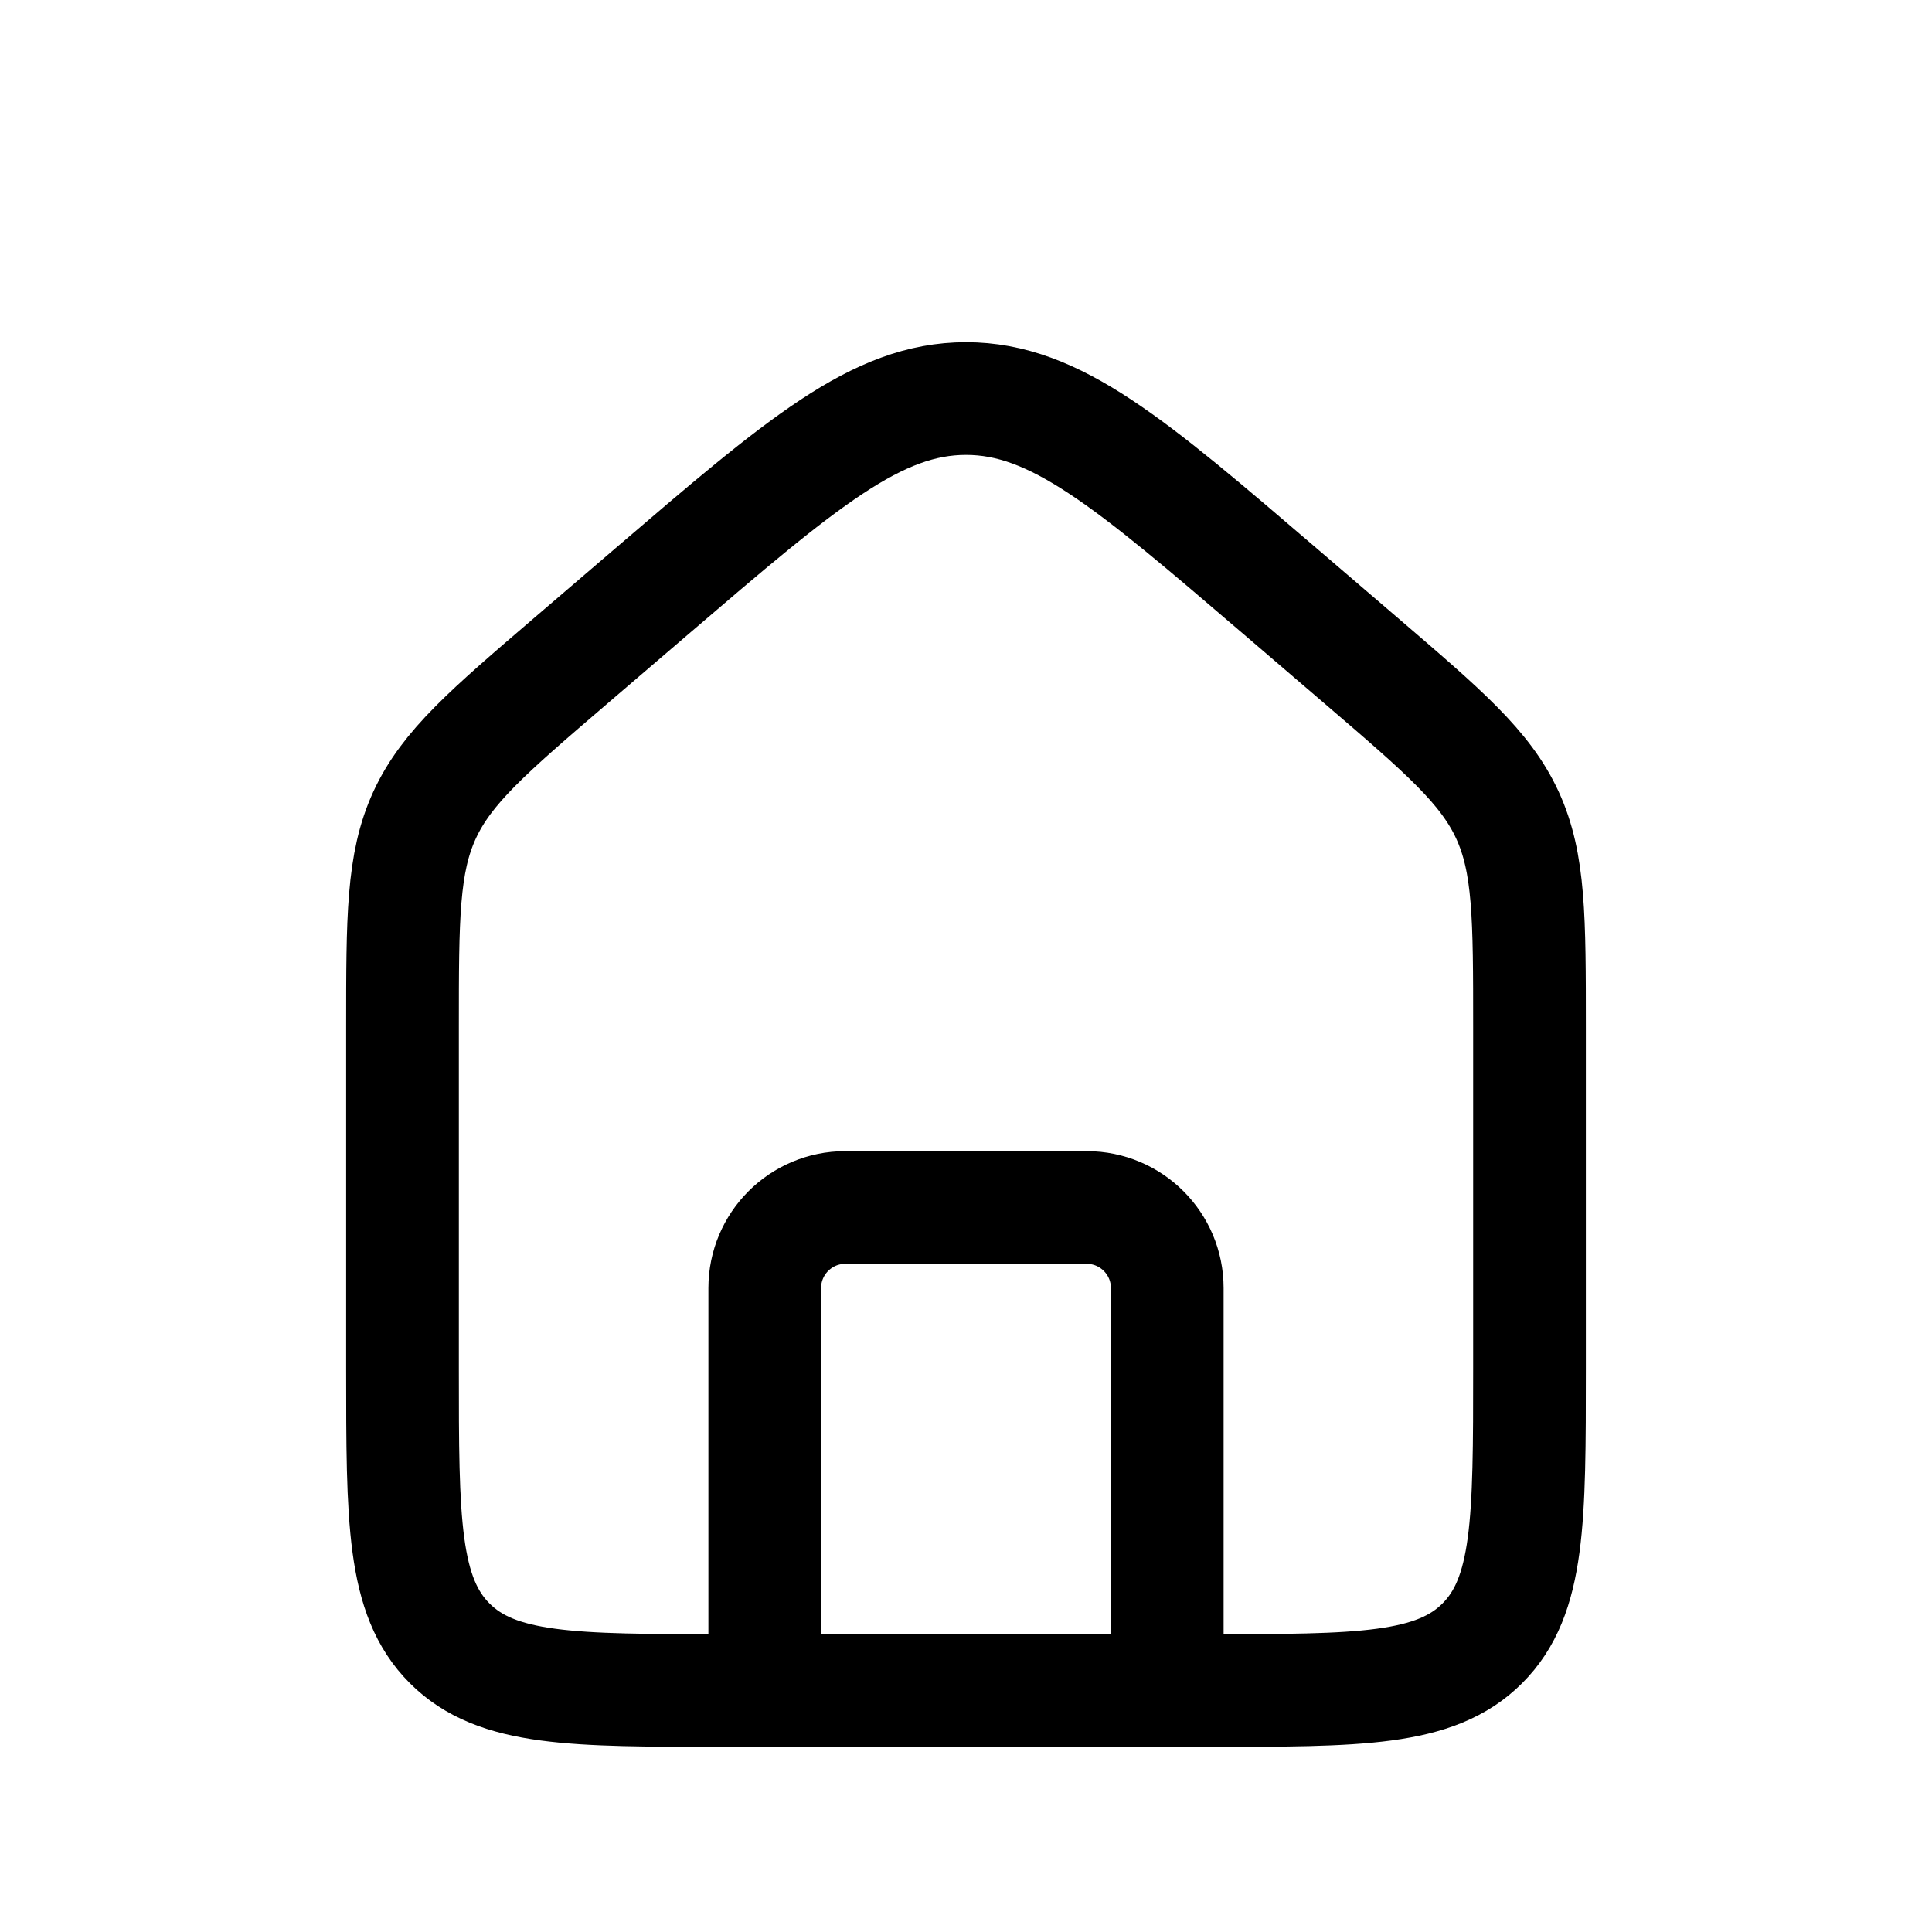
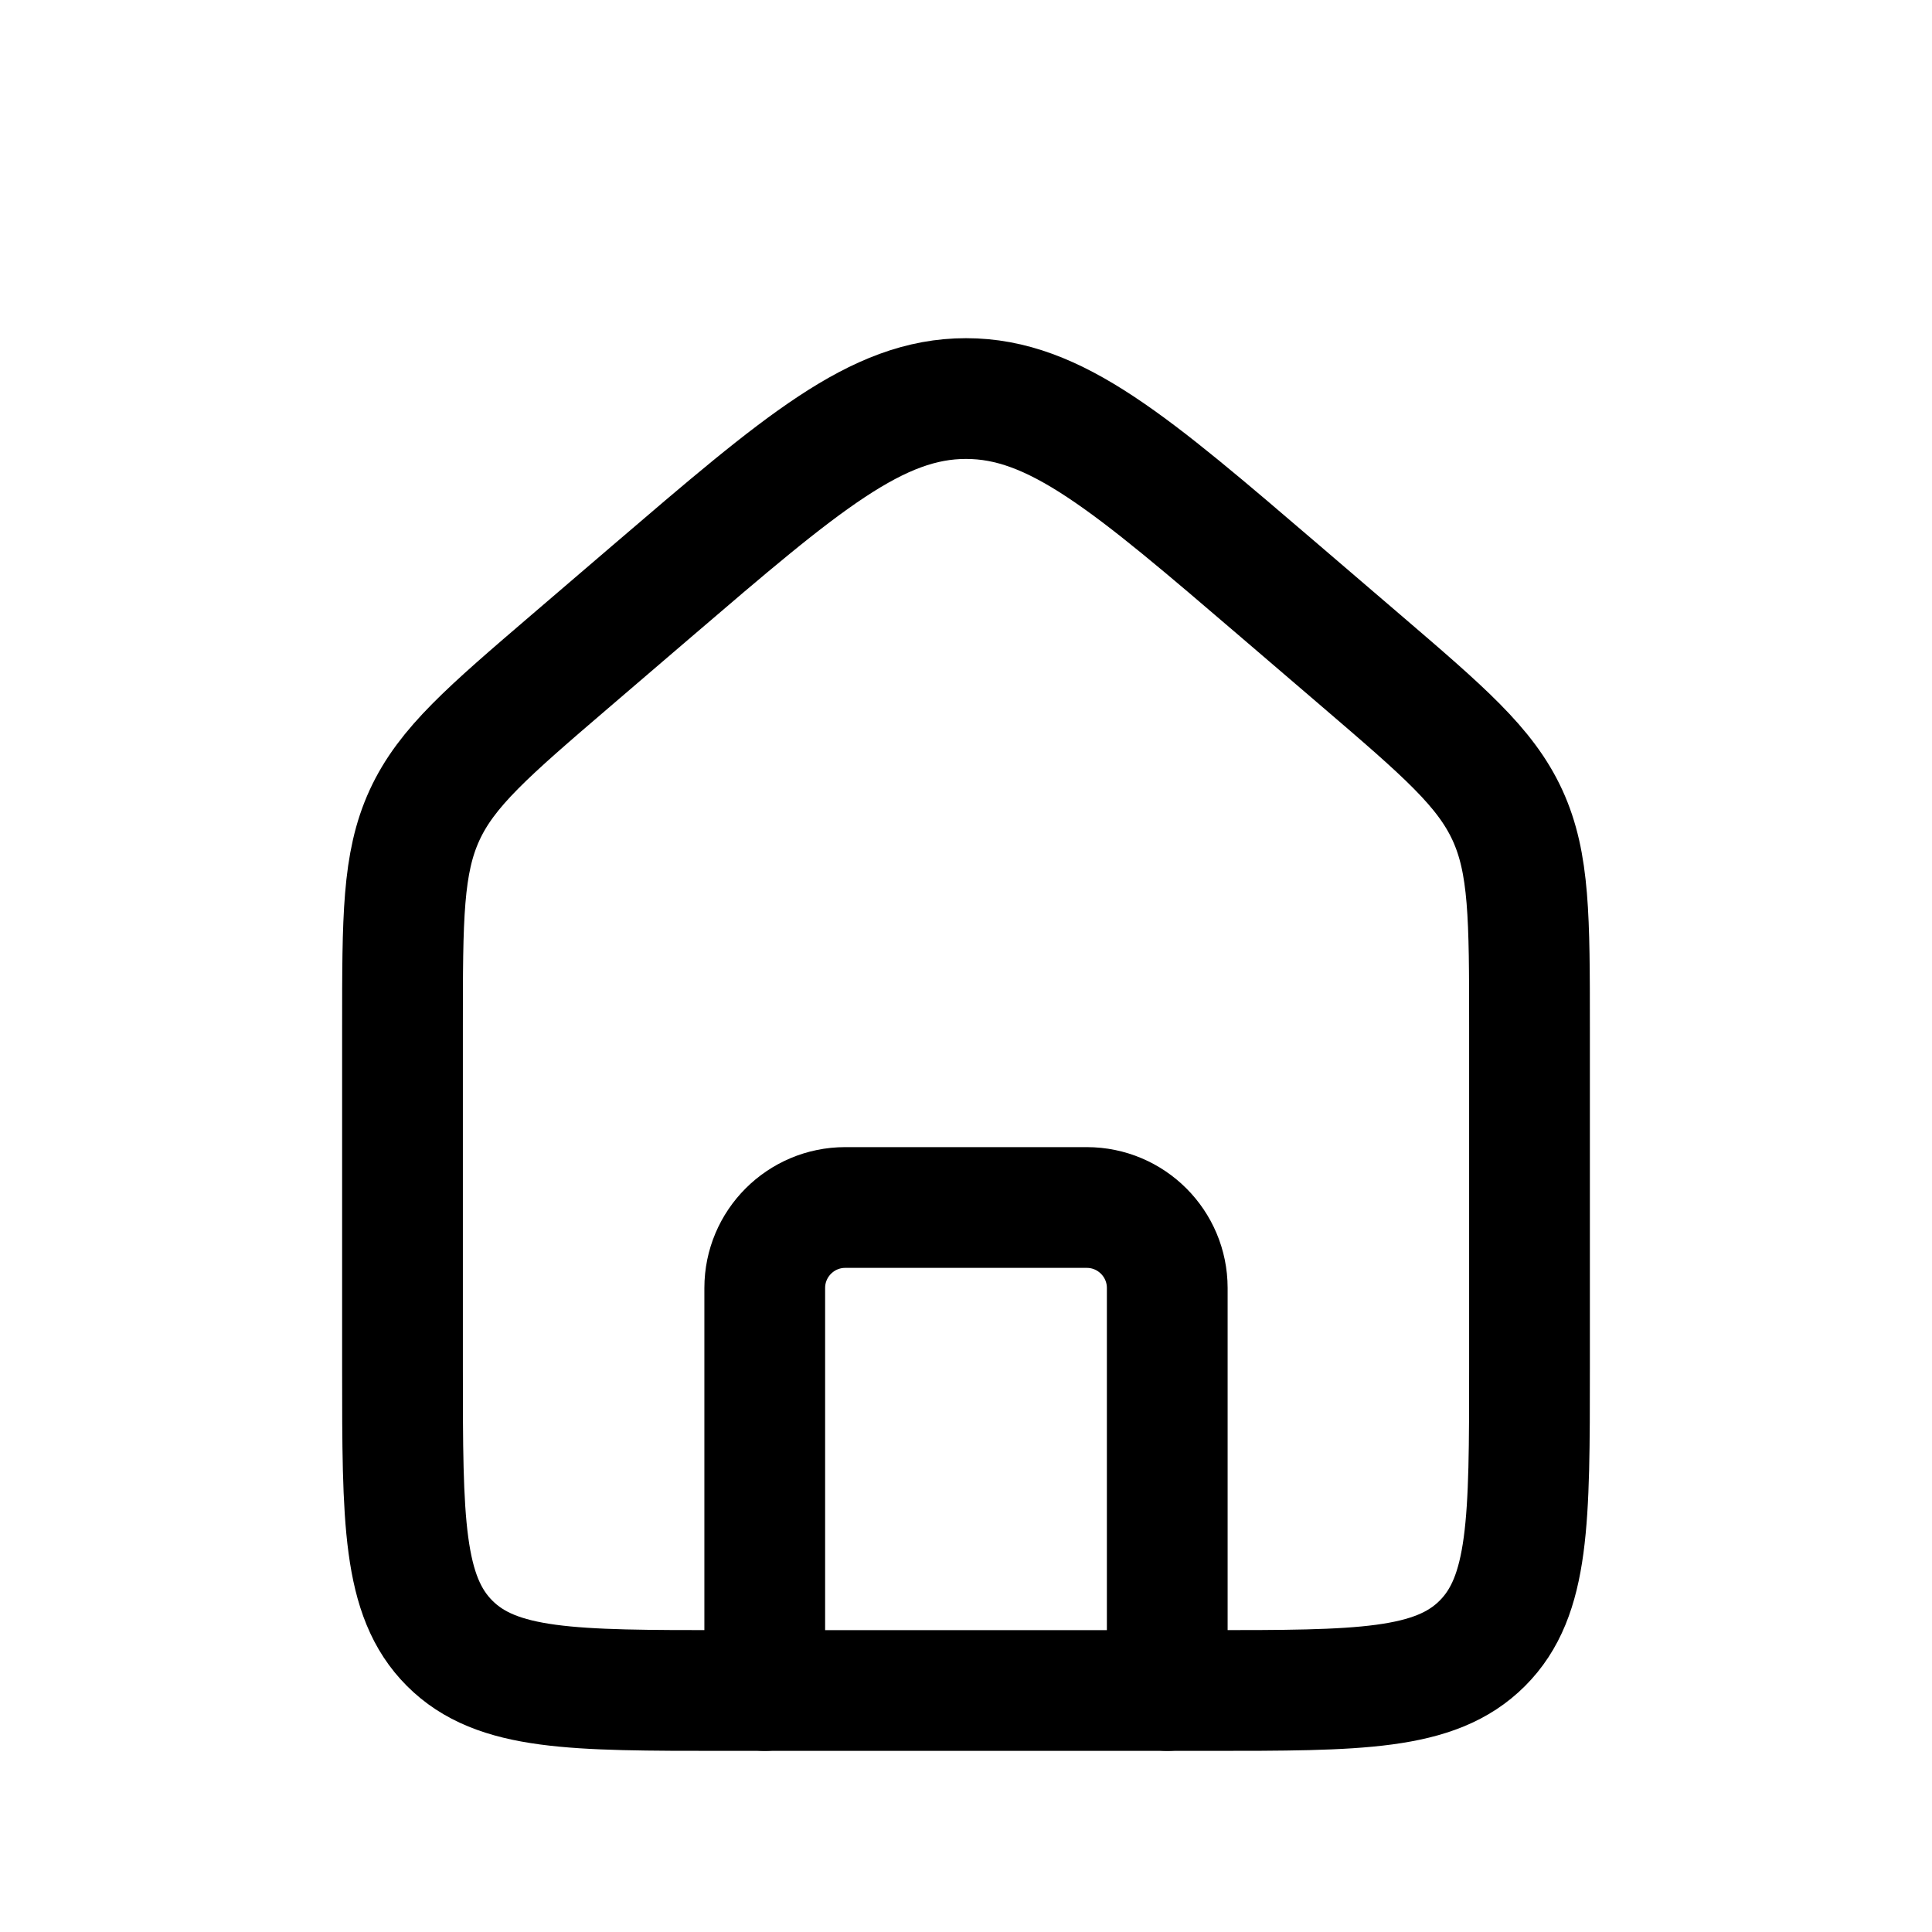
<svg xmlns="http://www.w3.org/2000/svg" width="24" height="24" viewBox="0 0 24 24" fill="none">
-   <path d="M5 12.76C5 11.402 5 10.723 5.274 10.126C5.549 9.529 6.064 9.088 7.095 8.204L8.095 7.347C9.959 5.75 10.89 4.951 12 4.951C13.11 4.951 14.041 5.75 15.905 7.347L16.905 8.204C17.936 9.088 18.451 9.529 18.726 10.126C19 10.723 19 11.402 19 12.76V17C19 18.886 19 19.828 18.414 20.414C17.828 21 16.886 21 15 21H9C7.114 21 6.172 21 5.586 20.414C5 19.828 5 18.886 5 17V12.76Z" stroke="currentColor" stroke-width="1.4" />
-   <path d="M14.5 21V16C14.5 15.448 14.052 15 13.5 15H10.5C9.948 15 9.5 15.448 9.5 16V21" stroke="currentColor" stroke-width="1.4" stroke-linecap="round" stroke-linejoin="round" />
+   <path d="M5 12.76C5 11.402 5 10.723 5.274 10.126C5.549 9.529 6.064 9.088 7.095 8.204L8.095 7.347C9.959 5.75 10.89 4.951 12 4.951C13.11 4.951 14.041 5.75 15.905 7.347L16.905 8.204C17.936 9.088 18.451 9.529 18.726 10.126C19 10.723 19 11.402 19 12.76V17C19 18.886 19 19.828 18.414 20.414C17.828 21 16.886 21 15 21H9C7.114 21 6.172 21 5.586 20.414C5 19.828 5 18.886 5 17V12.76Z" stroke="currentColor" stroke-width="1.5" />
+   <path d="M14.5 21V16C14.5 15.448 14.052 15 13.5 15H10.5C9.948 15 9.5 15.448 9.5 16V21" stroke="currentColor" stroke-width="1.5" stroke-linecap="round" stroke-linejoin="round" />
</svg>
